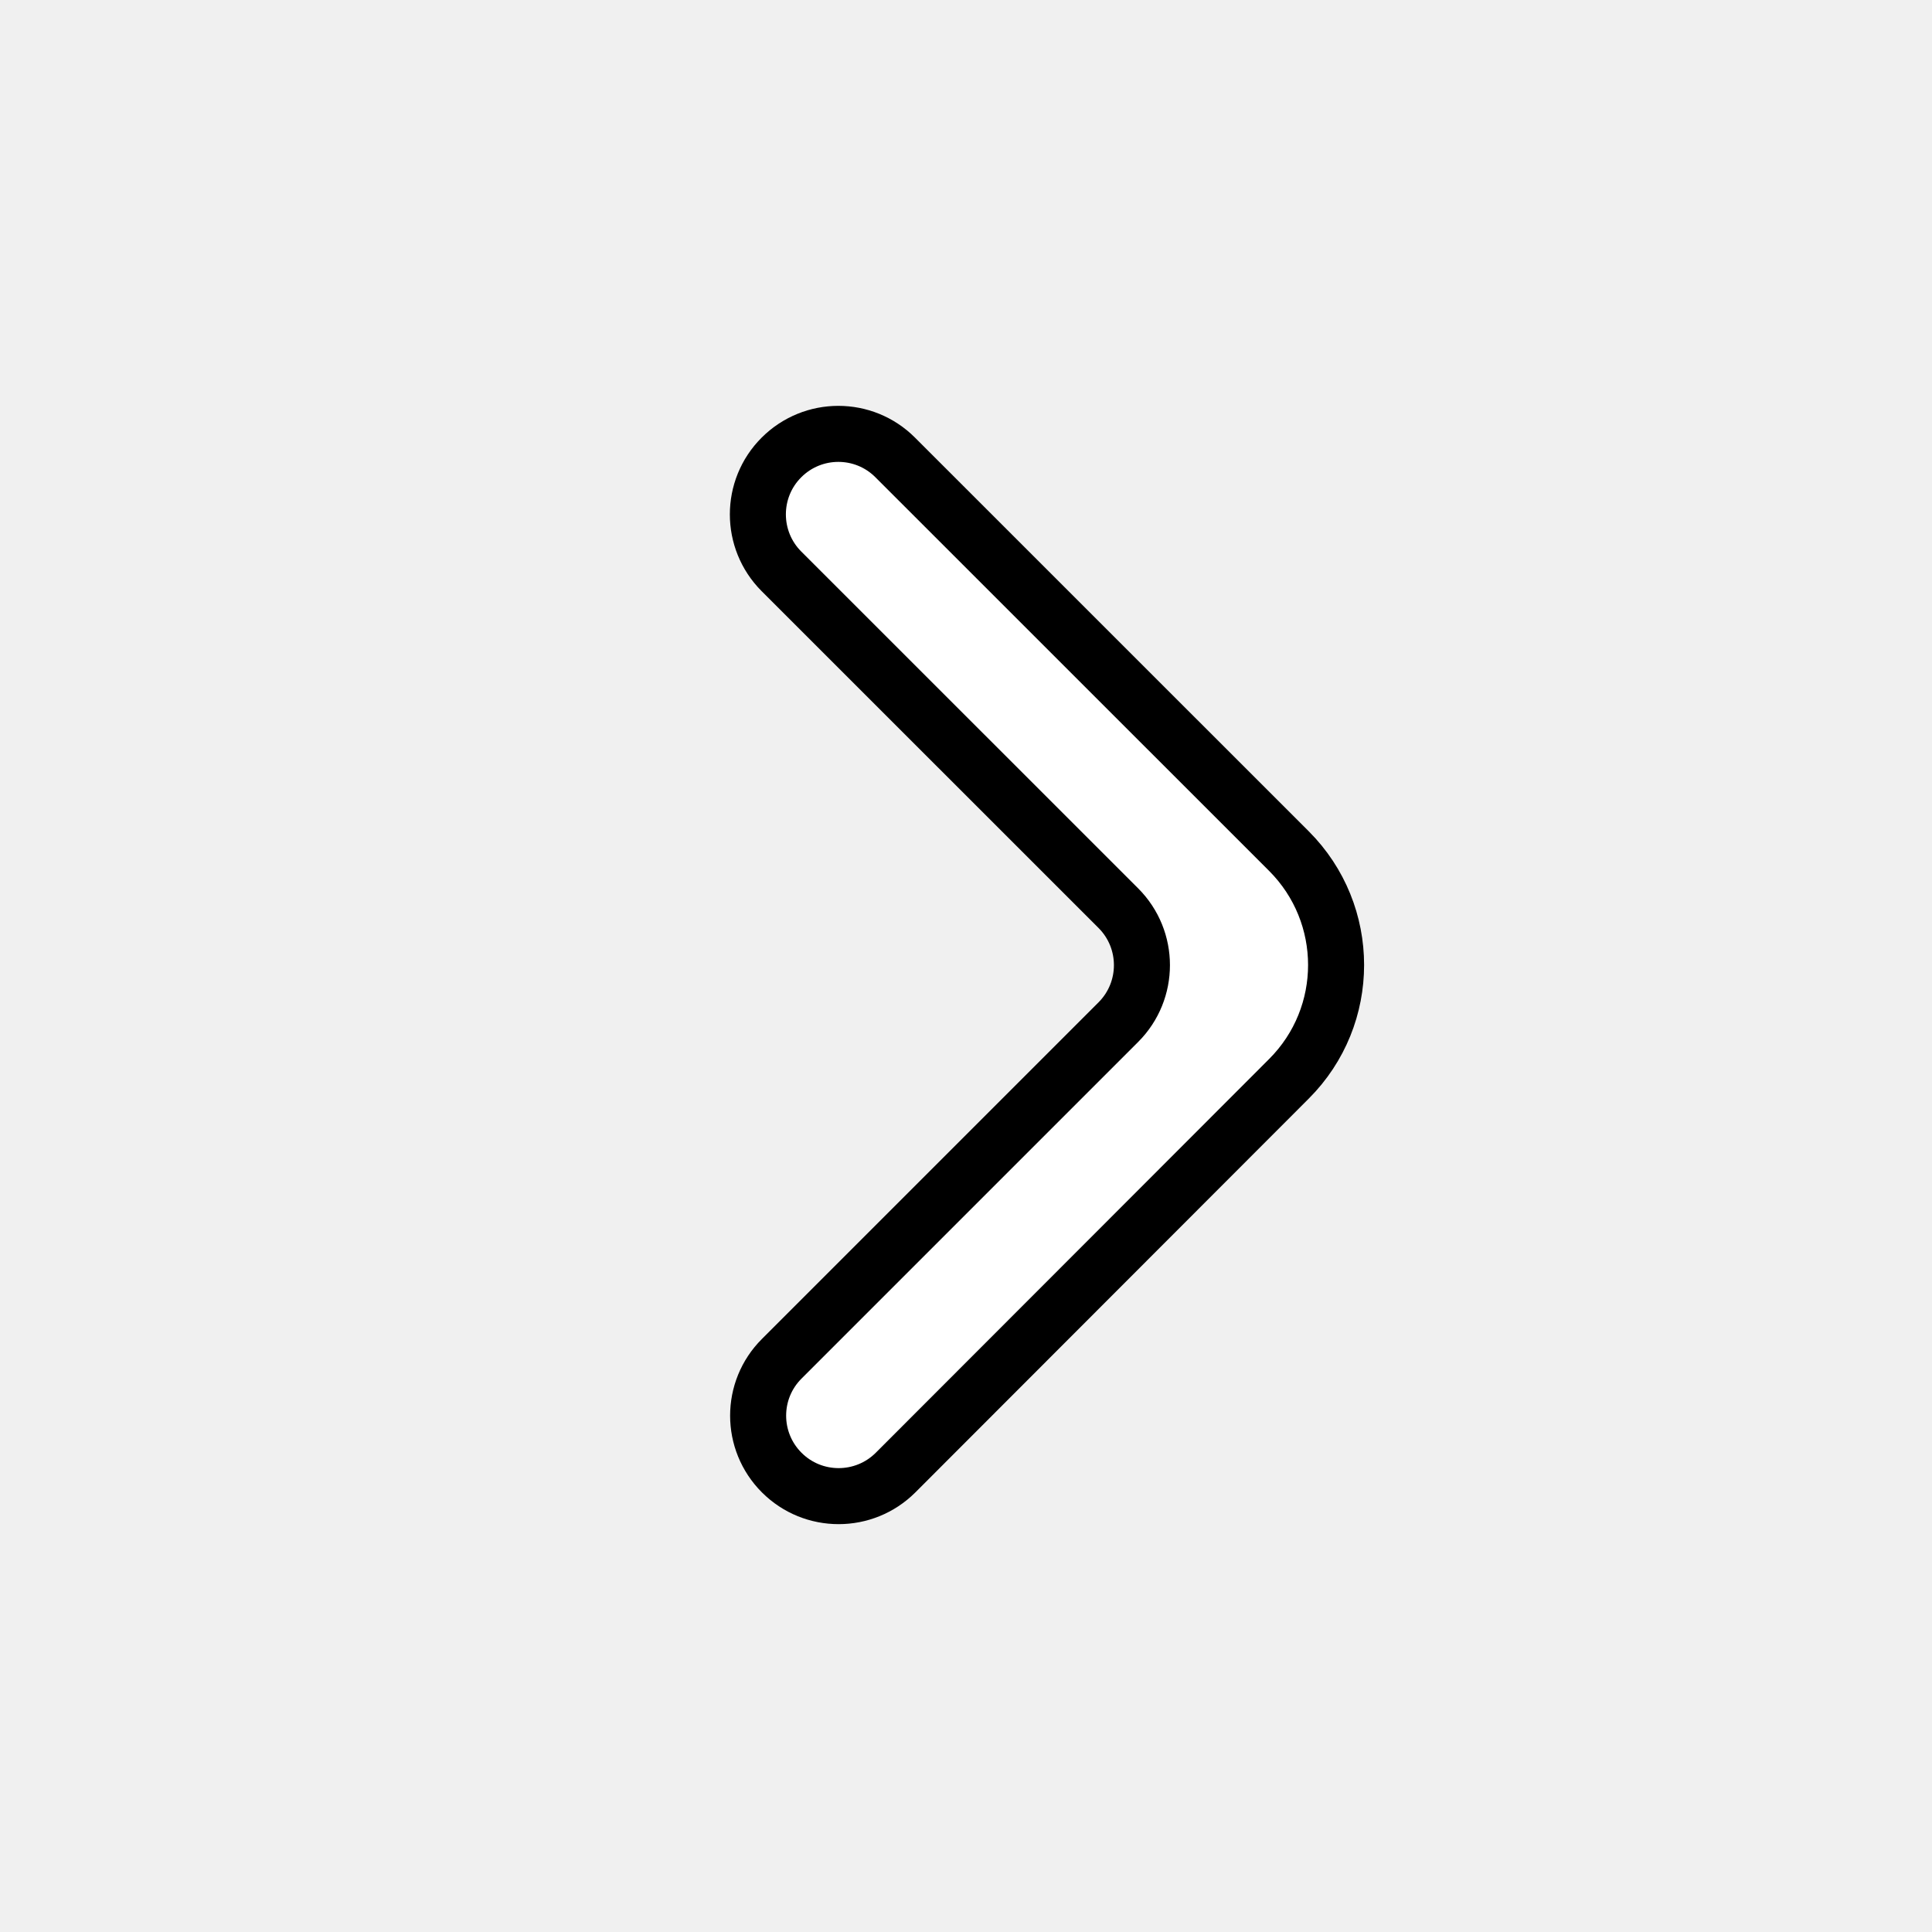
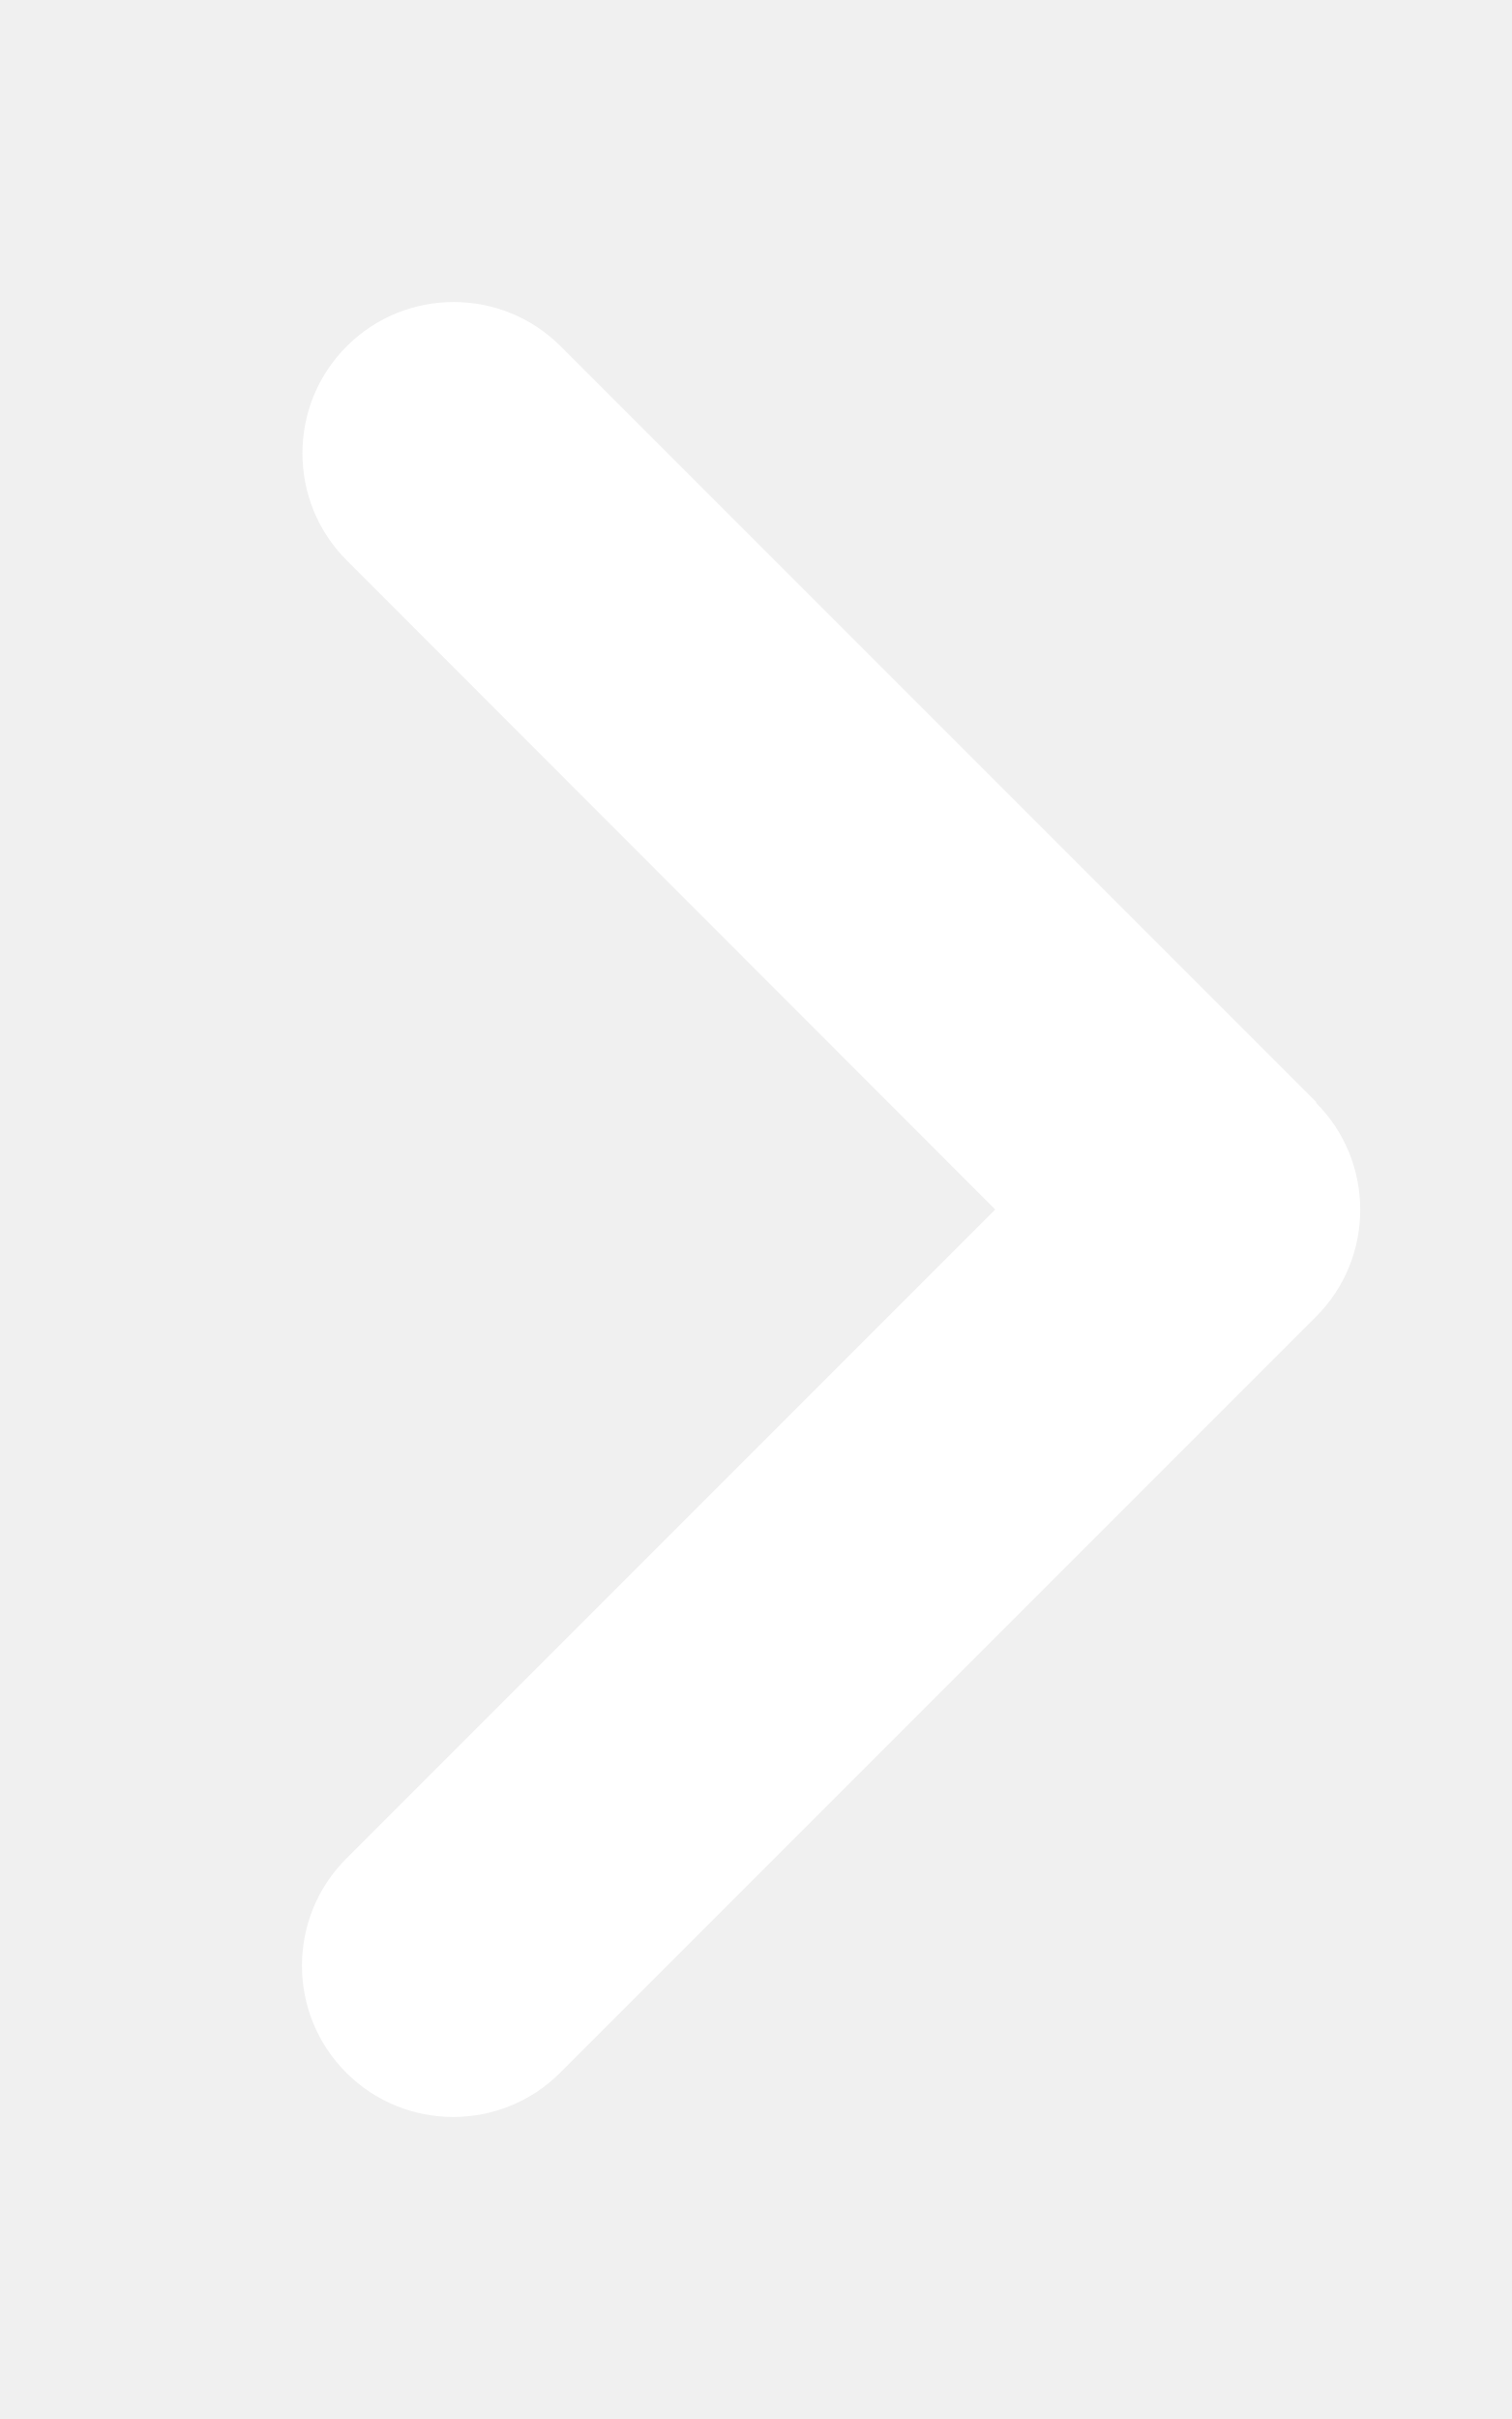
- <svg xmlns="http://www.w3.org/2000/svg" width="100px" height="100px" viewBox="0 0 24 24" fill="none" stroke="#000000" stroke-width="0.696">
-   <g id="SVGRepo_bgCarrier" stroke-width="0" />
-   <g id="SVGRepo_tracerCarrier" stroke-linecap="round" stroke-linejoin="round" stroke="#CCCCCC" stroke-width="0.048" />
-   <g id="SVGRepo_iconCarrier">
-     <path d="M9.711 18.293C10.101 18.683 10.734 18.683 11.125 18.293L16.012 13.401C16.793 12.62 16.792 11.354 16.012 10.573L11.121 5.683C10.731 5.292 10.098 5.292 9.707 5.683C9.317 6.073 9.317 6.706 9.707 7.097L13.893 11.282C14.283 11.673 14.283 12.306 13.893 12.697L9.711 16.879C9.32 17.269 9.32 17.902 9.711 18.293Z" fill="#ffffff" />
-   </g>
+ <svg xmlns="http://www.w3.org/2000/svg" height="12" width="7.5" viewBox="0 0 320 512">
+   <path fill="#ffffff" d="M278.6 233.4c12.5 12.5 12.5 32.8 0 45.3l-160 160c-12.5 12.5-32.8 12.5-45.3 0s-12.5-32.8 0-45.3L210.7 256 73.4 118.6c-12.5-12.5-12.5-32.8 0-45.3s32.8-12.5 45.3 0l160 160z" />
</svg>
